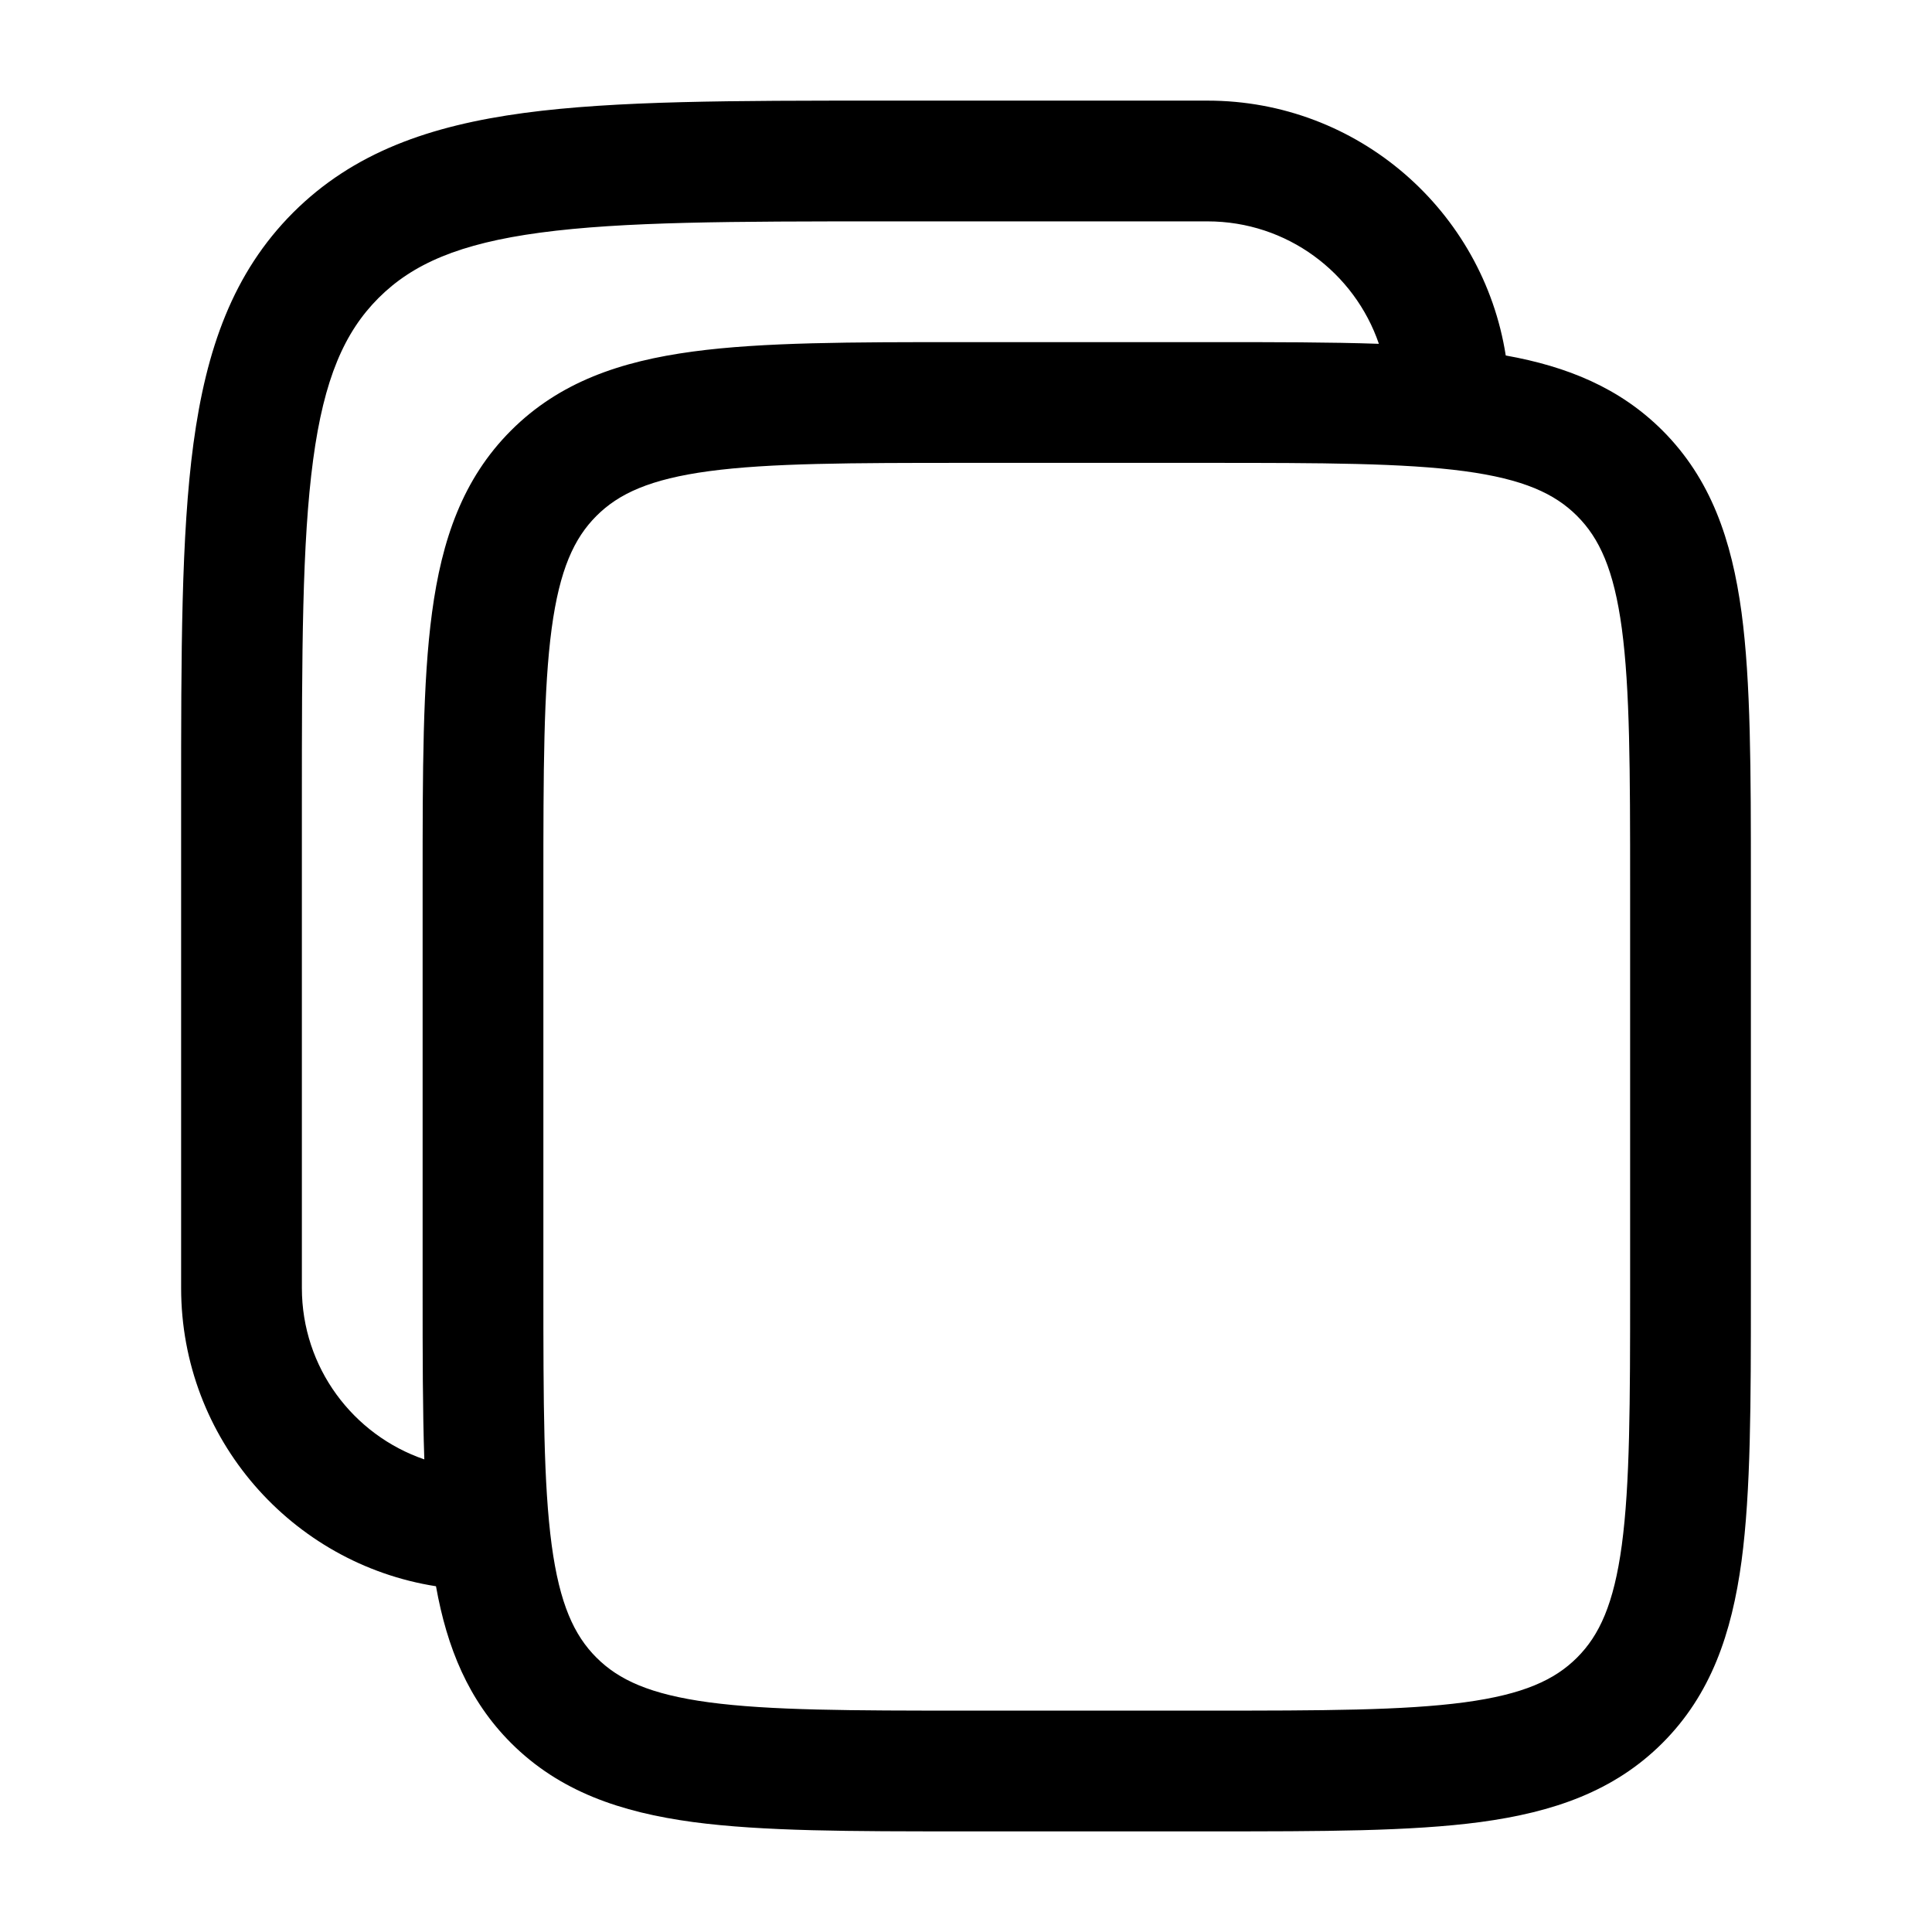
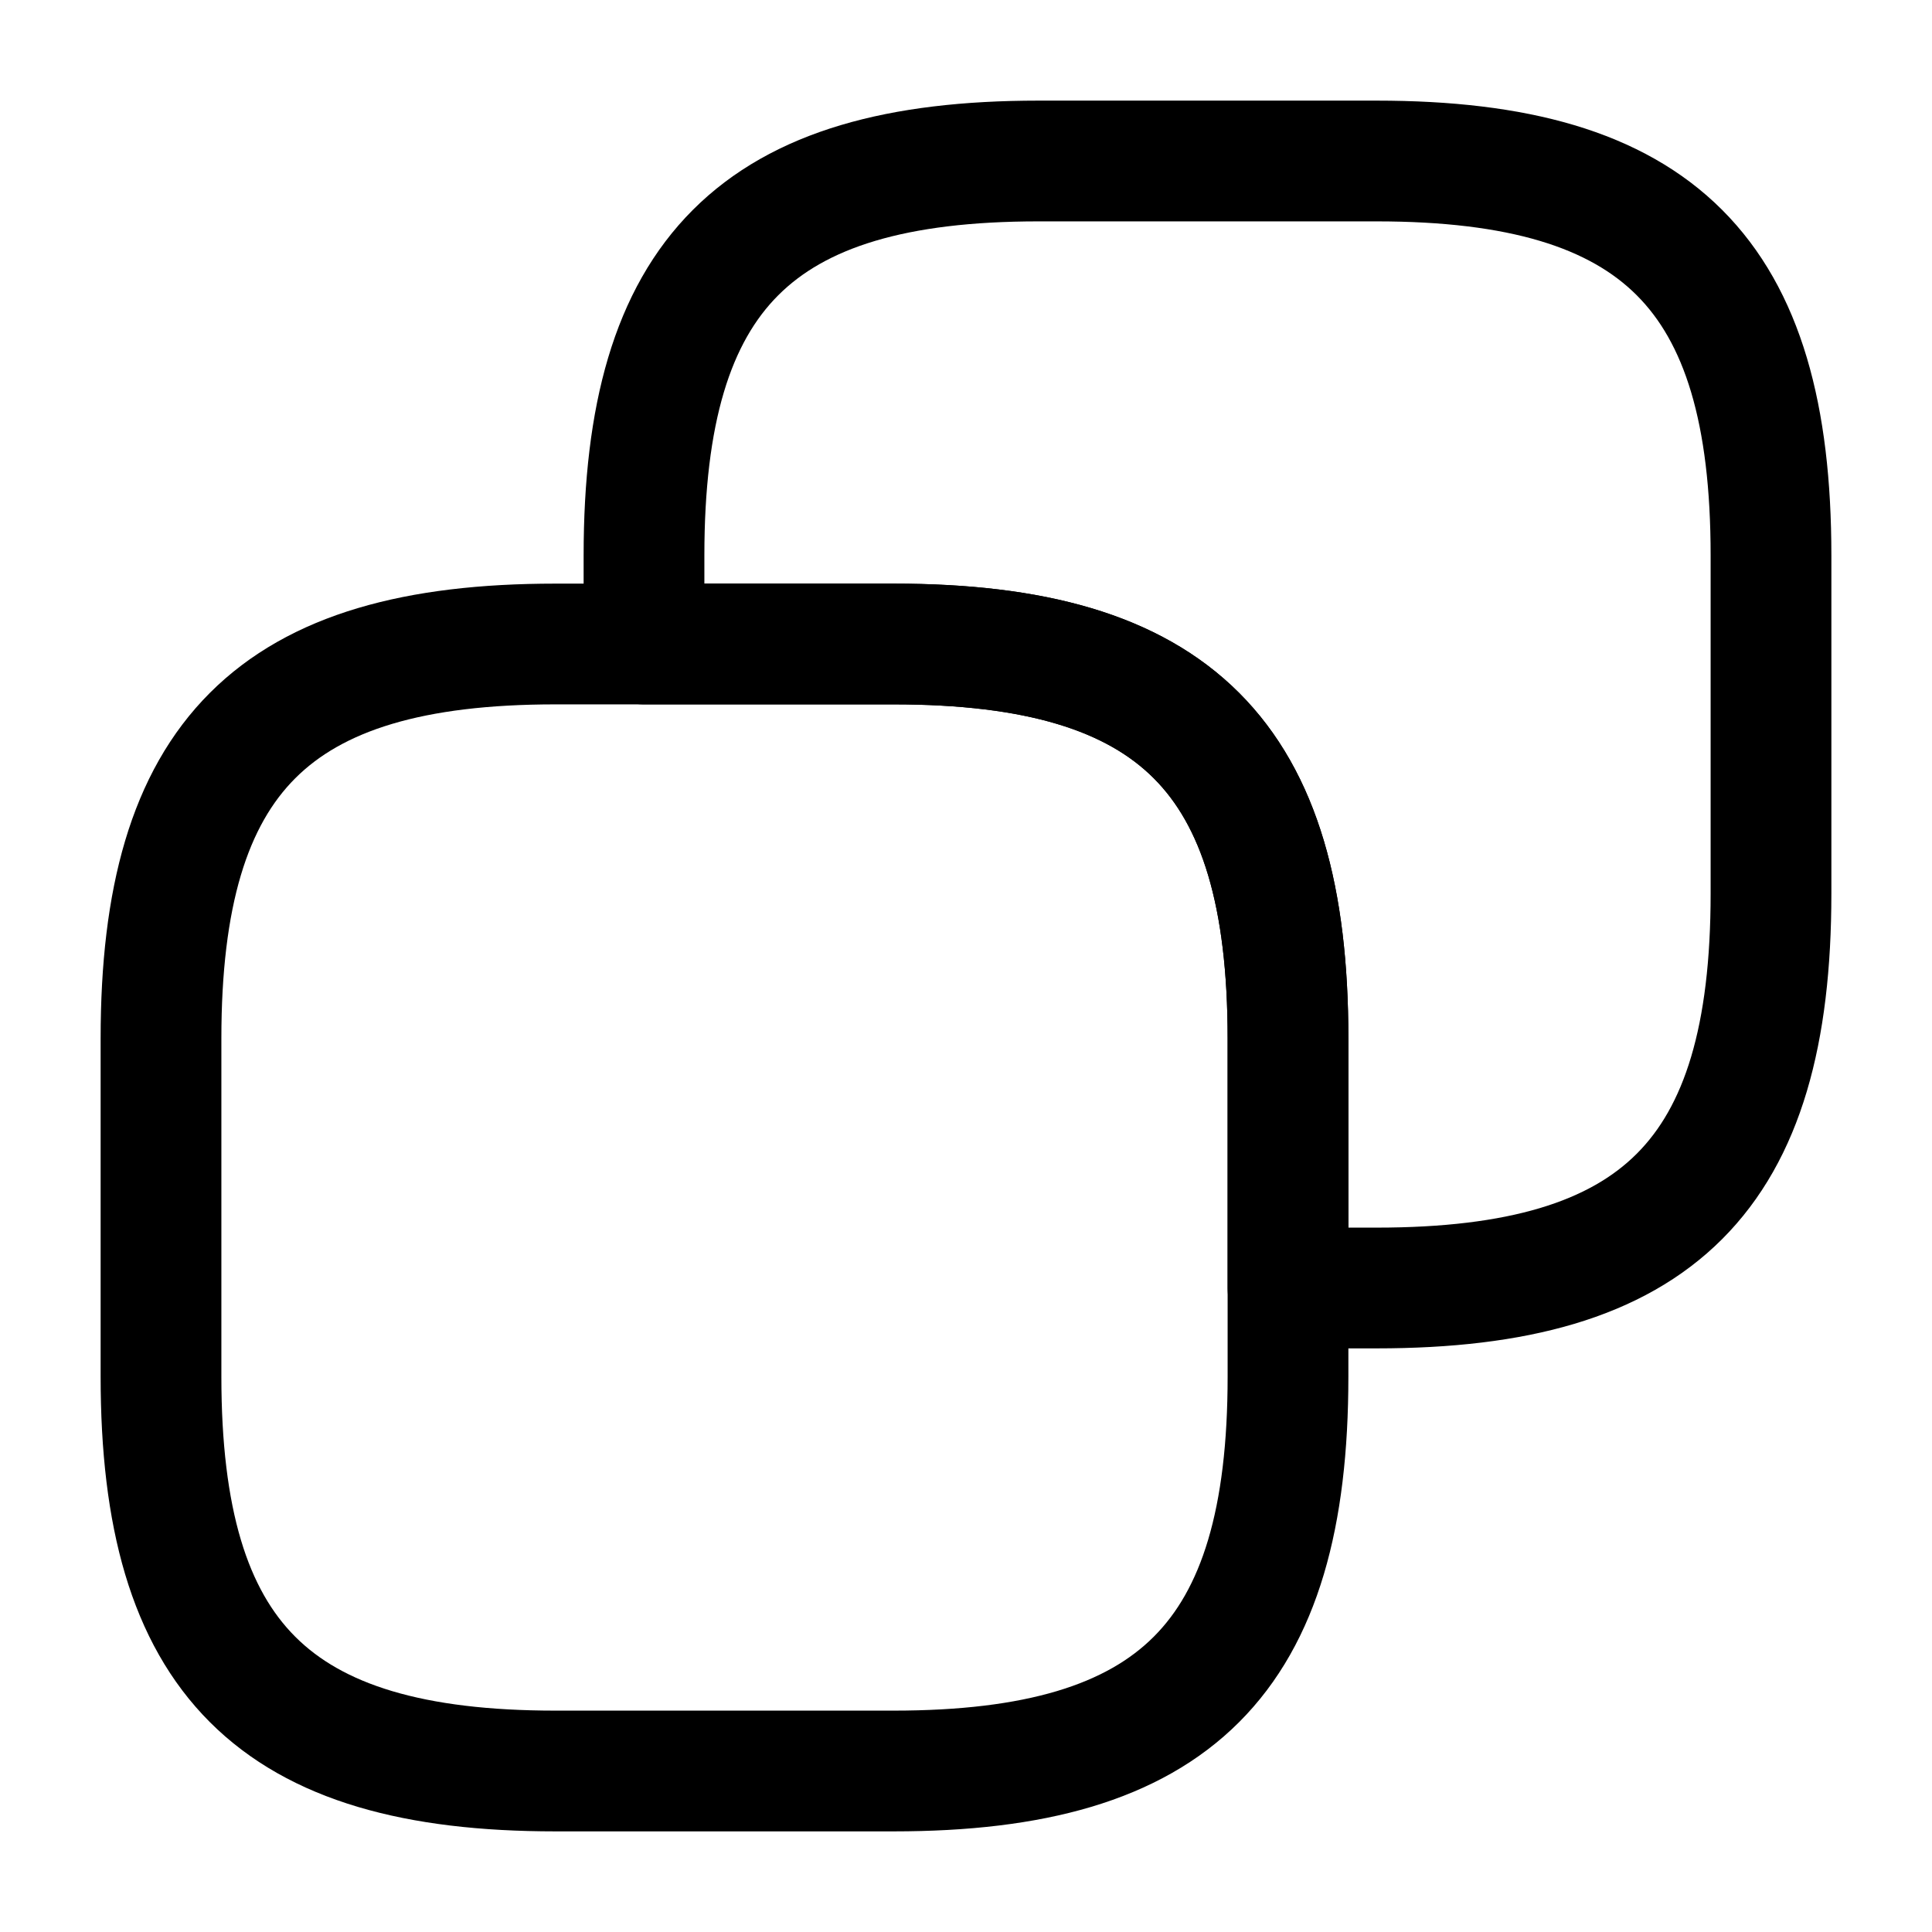
<svg xmlns="http://www.w3.org/2000/svg" version="1.2" baseProfile="tiny" x="0px" y="0px" viewBox="0 0 24 24" xml:space="preserve">
  <g class="icon">
-     <path fill-rule="evenodd" clip-rule="evenodd" d="M15 1.25H10.944C9.106 1.25 7.65 1.25 6.511 1.403C5.339 1.561 4.39 1.893 3.641 2.641C2.893 3.39 2.561 4.339 2.403 5.511C2.25 6.65 2.25 8.106 2.25 9.944V16C2.25 17.872 3.622 19.424 5.416 19.705C5.553 20.469 5.818 21.121 6.348 21.652C6.95 22.254 7.708 22.512 8.608 22.634C9.475 22.75 10.578 22.75 11.945 22.75H15.055C16.422 22.75 17.525 22.75 18.392 22.634C19.292 22.512 20.05 22.254 20.652 21.652C21.254 21.05 21.512 20.292 21.634 19.392C21.75 18.525 21.75 17.422 21.75 16.055V10.945C21.75 9.578 21.75 8.475 21.634 7.608C21.512 6.708 21.254 5.95 20.652 5.348C20.121 4.818 19.469 4.553 18.705 4.416C18.424 2.622 16.872 1.25 15 1.25ZM17.129 4.271C16.826 3.386 15.988 2.75 15 2.75H11C9.093 2.75 7.739 2.752 6.711 2.89C5.705 3.025 5.125 3.279 4.702 3.702C4.279 4.125 4.025 4.705 3.89 5.711C3.752 6.739 3.75 8.093 3.75 10V16C3.75 16.988 4.386 17.826 5.271 18.129C5.25 17.519 5.25 16.83 5.25 16.055V10.945C5.25 9.578 5.25 8.475 5.367 7.608C5.488 6.708 5.746 5.95 6.348 5.348C6.95 4.746 7.708 4.488 8.608 4.367C9.475 4.25 10.578 4.25 11.945 4.25H15.055C15.83 4.25 16.519 4.25 17.129 4.271ZM7.409 6.409C7.686 6.132 8.074 5.952 8.808 5.853C9.563 5.752 10.565 5.75 12 5.75H15C16.435 5.75 17.436 5.752 18.192 5.853C18.926 5.952 19.314 6.132 19.591 6.409C19.868 6.686 20.048 7.074 20.147 7.808C20.248 8.563 20.25 9.565 20.25 11V16C20.25 17.435 20.248 18.436 20.147 19.192C20.048 19.926 19.868 20.314 19.591 20.591C19.314 20.868 18.926 21.048 18.192 21.147C17.436 21.248 16.435 21.25 15 21.25H12C10.565 21.25 9.563 21.248 8.808 21.147C8.074 21.048 7.686 20.868 7.409 20.591C7.132 20.314 6.952 19.926 6.853 19.192C6.752 18.436 6.75 17.435 6.75 16V11C6.75 9.565 6.752 8.563 6.853 7.808C6.952 7.074 7.132 6.686 7.409 6.409Z" fill="currentColor" />
+     <path fill="none" d="M16 12.9V17.1C16 20.6 14.6 22 11.1 22H6.9C3.4 22 2 20.6 2 17.1V12.9C2 9.4 3.4 8 6.9 8H11.1C14.6 8 16 9.4 16 12.9Z" stroke="currentColor" stroke-width="1.5" stroke-linecap="round" stroke-linejoin="round" />
+     <path fill="none" d="M22 6.9V11.1C22 14.6 20.6 16 17.1 16H16V12.9C16 9.4 14.6 8 11.1 8H8V6.9C8 3.4 9.4 2 12.9 2H17.1C20.6 2 22 3.4 22 6.9Z" stroke="currentColor" stroke-width="1.5" stroke-linecap="round" stroke-linejoin="round" />
  </g>
</svg>
